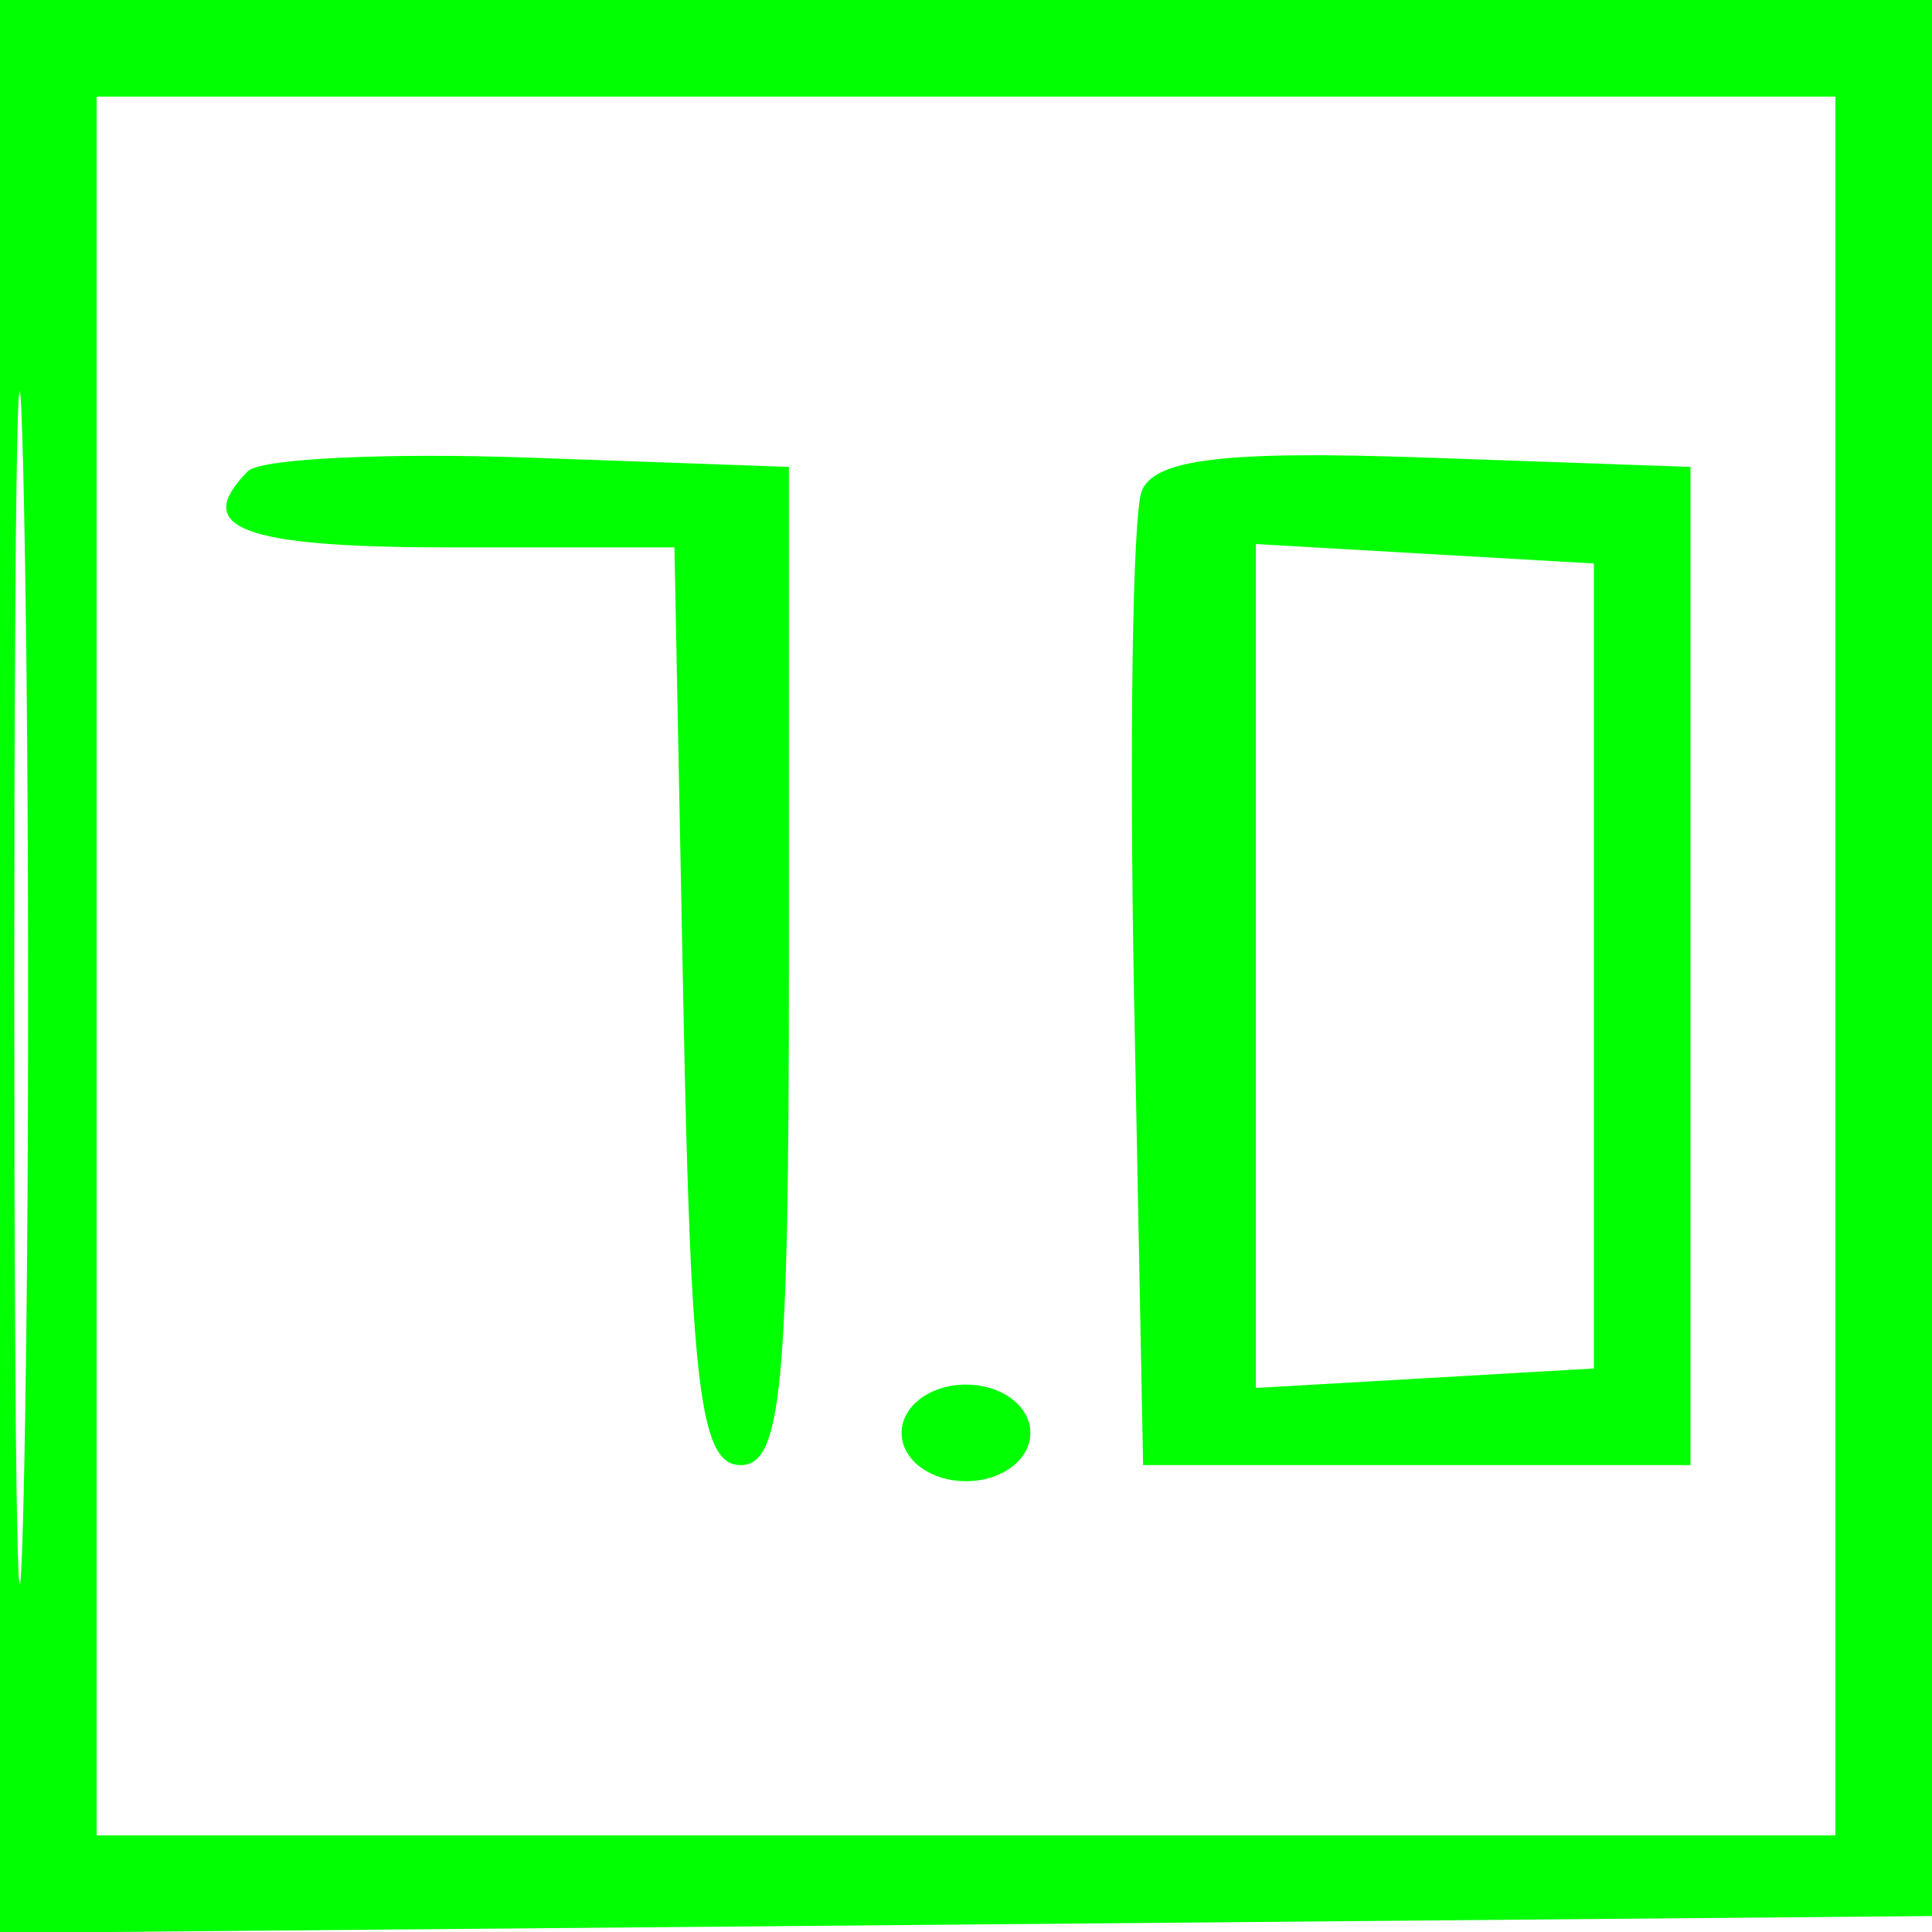
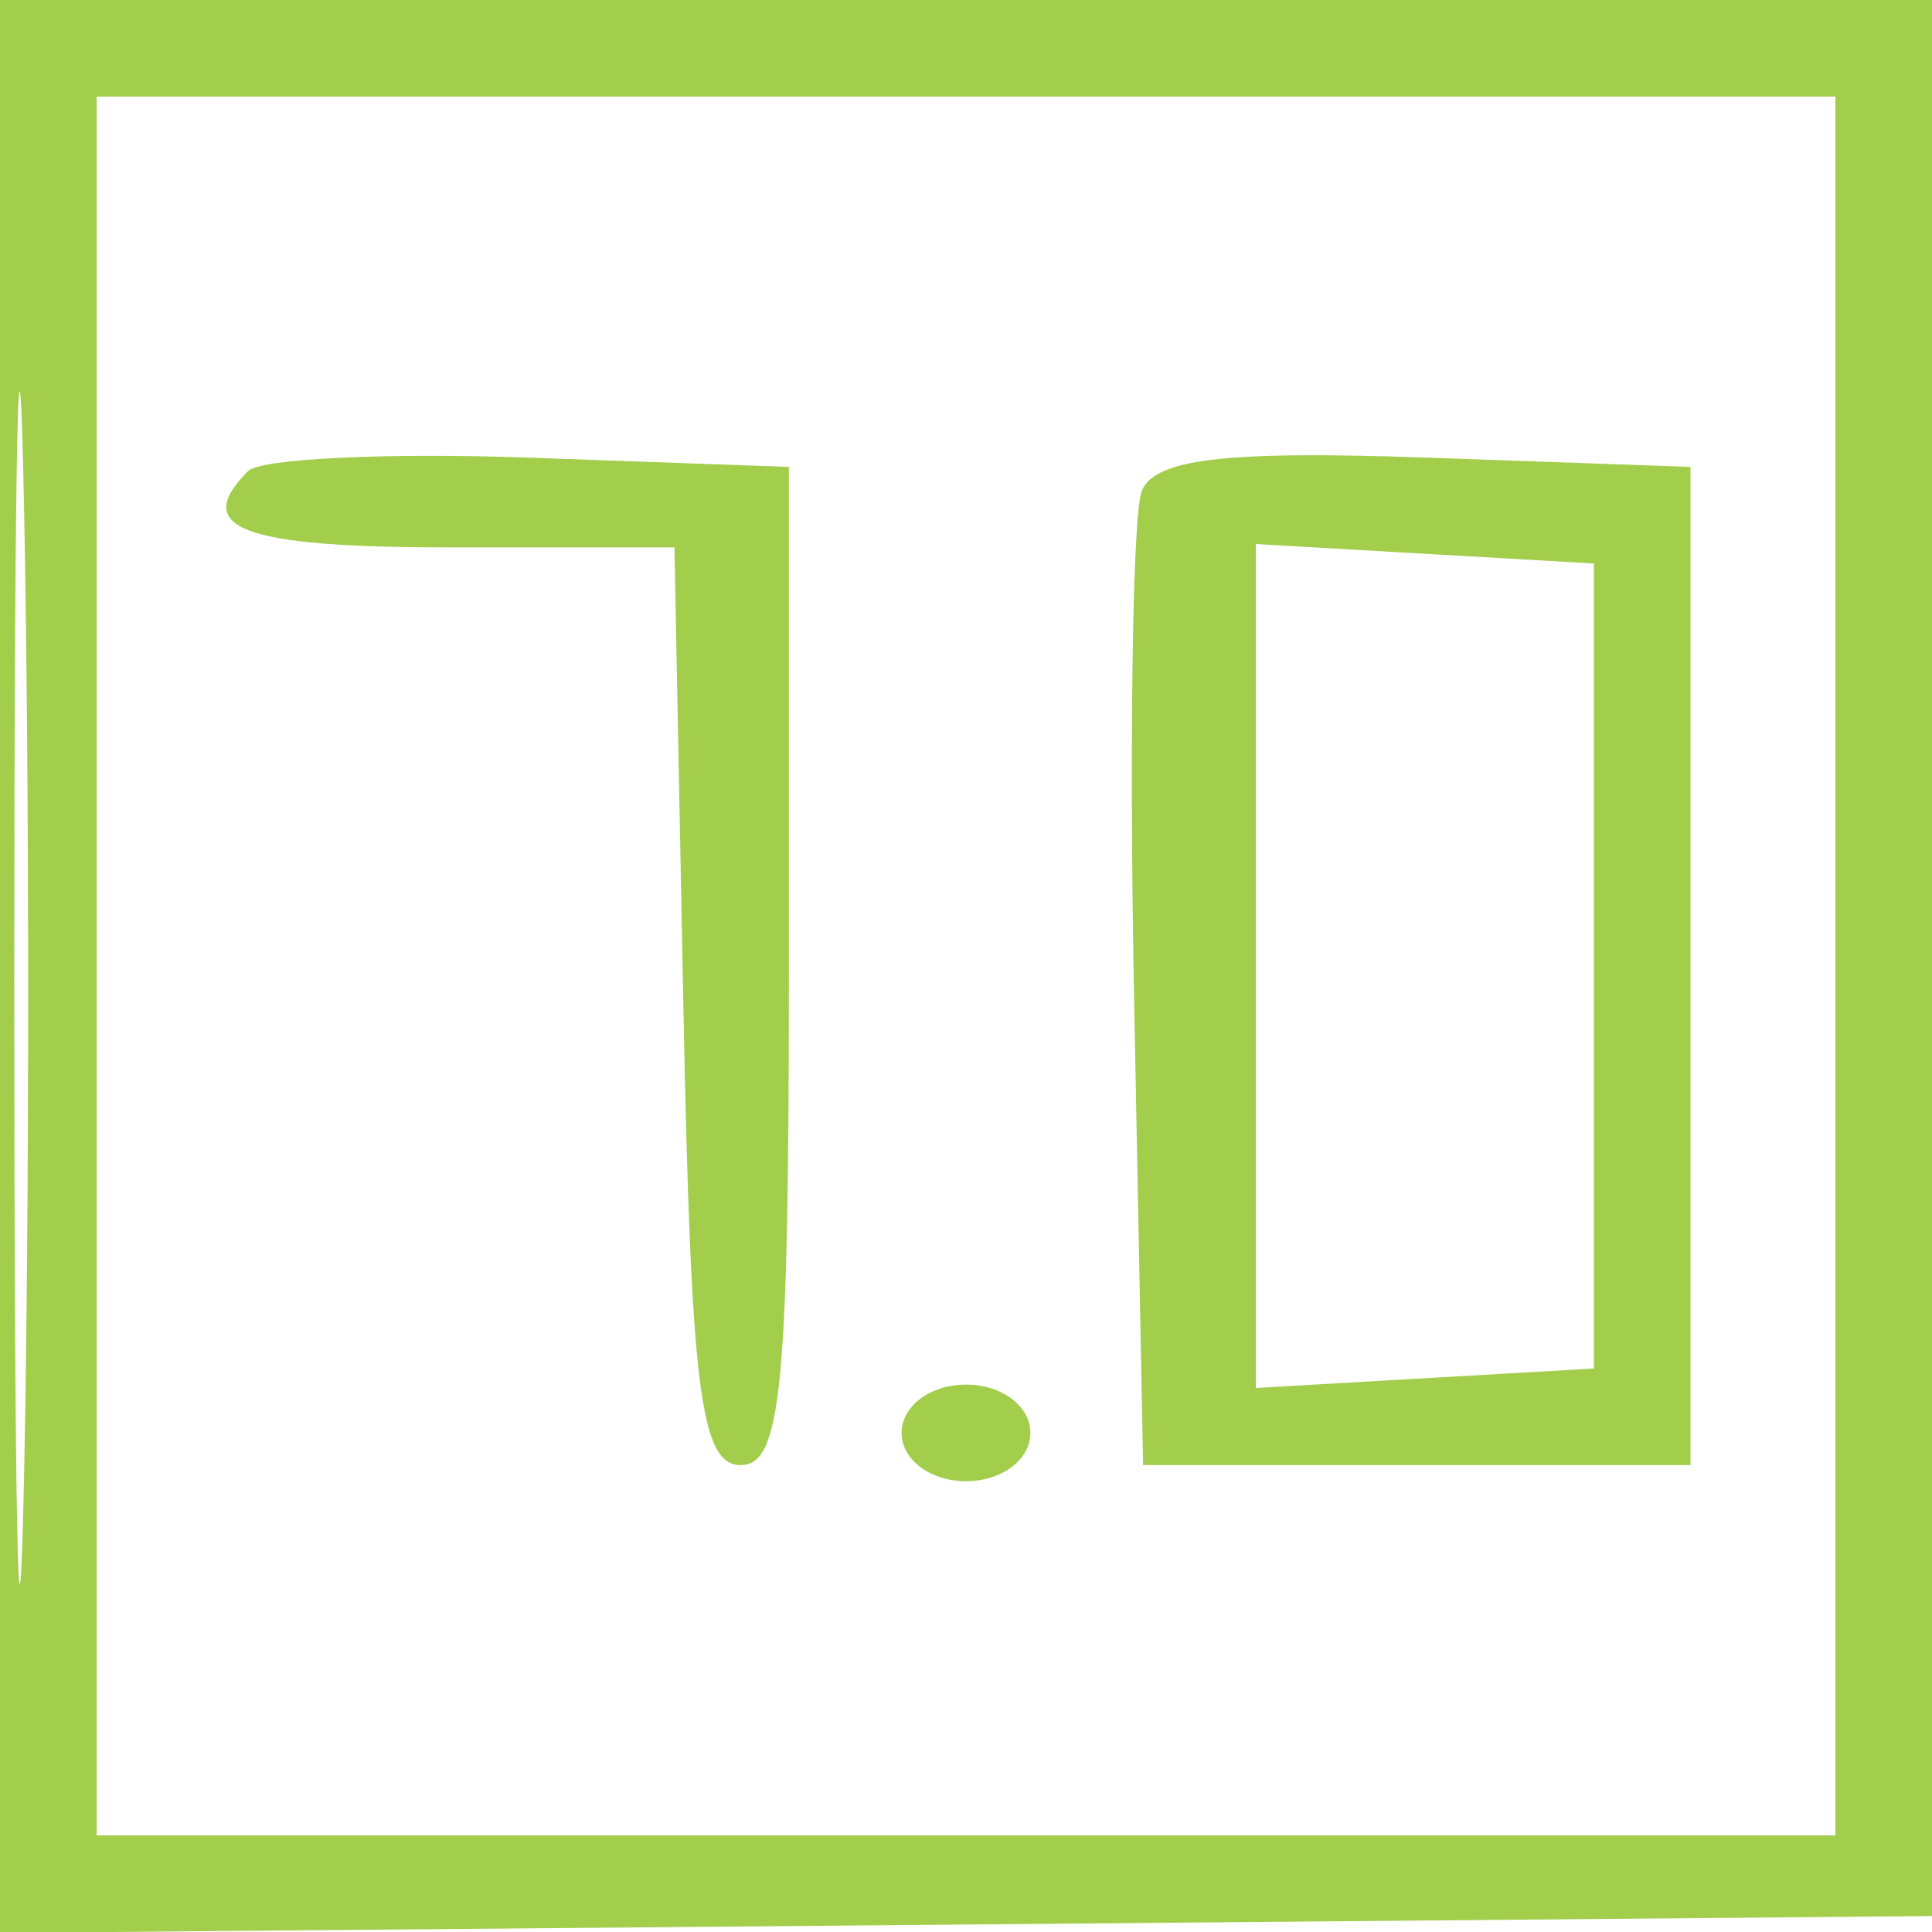
<svg xmlns="http://www.w3.org/2000/svg" viewBox="0 0 60 60">
-   <path fill-rule="evenodd" fill="#00FF00" stroke="none" d="M 0 30.015 L 0 60.029 30.250 59.765 L 60.500 59.500 60.765 29.750 L 61.030 0 30.515 0 L 0 0 0 30.015 M 0.443 30.500 C 0.443 47, 0.580 53.890, 0.748 45.812 C 0.915 37.733, 0.916 24.233, 0.748 15.812 C 0.581 7.390, 0.444 14, 0.443 30.500 M 3 30 L 3 57 30 57 L 57 57 57 30 L 57 3 30 3 L 3 3 3 30 M 7.704 14.630 C 5.931 16.403, 7.510 17, 13.973 17 L 20.945 17 21.223 31.250 C 21.454 43.127, 21.750 45.500, 23 45.500 C 24.269 45.500, 24.500 43.111, 24.500 30 L 24.500 14.500 16.454 14.213 C 12.028 14.055, 8.091 14.242, 7.704 14.630 M 35.456 15.255 C 35.173 15.990, 35.068 23.096, 35.221 31.046 L 35.500 45.500 44 45.500 L 52.500 45.500 52.500 30 L 52.500 14.500 44.234 14.209 C 38.048 13.992, 35.839 14.255, 35.456 15.255 M 39 30 L 39 43.105 44.250 42.802 L 49.500 42.500 49.500 30 L 49.500 17.500 44.250 17.198 L 39 16.895 39 30 M 28 44.500 C 28 45.333, 28.889 46, 30 46 C 31.111 46, 32 45.333, 32 44.500 C 32 43.667, 31.111 43, 30 43 C 28.889 43, 28 43.667, 28 44.500" />
+   <path fill-rule="evenodd" fill="#A2CE4B" stroke="none" d="M 0 30.015 L 0 60.029 30.250 59.765 L 60.500 59.500 60.765 29.750 L 61.030 0 30.515 0 L 0 0 0 30.015 M 0.443 30.500 C 0.443 47, 0.580 53.890, 0.748 45.812 C 0.915 37.733, 0.916 24.233, 0.748 15.812 C 0.581 7.390, 0.444 14, 0.443 30.500 M 3 30 L 3 57 30 57 L 57 57 57 30 L 57 3 30 3 L 3 3 3 30 M 7.704 14.630 C 5.931 16.403, 7.510 17, 13.973 17 L 20.945 17 21.223 31.250 C 21.454 43.127, 21.750 45.500, 23 45.500 C 24.269 45.500, 24.500 43.111, 24.500 30 L 24.500 14.500 16.454 14.213 C 12.028 14.055, 8.091 14.242, 7.704 14.630 M 35.456 15.255 C 35.173 15.990, 35.068 23.096, 35.221 31.046 L 35.500 45.500 44 45.500 L 52.500 45.500 52.500 30 L 52.500 14.500 44.234 14.209 C 38.048 13.992, 35.839 14.255, 35.456 15.255 M 39 30 L 39 43.105 44.250 42.802 L 49.500 42.500 49.500 30 L 49.500 17.500 44.250 17.198 L 39 16.895 39 30 M 28 44.500 C 28 45.333, 28.889 46, 30 46 C 31.111 46, 32 45.333, 32 44.500 C 32 43.667, 31.111 43, 30 43 C 28.889 43, 28 43.667, 28 44.500" />
</svg>
